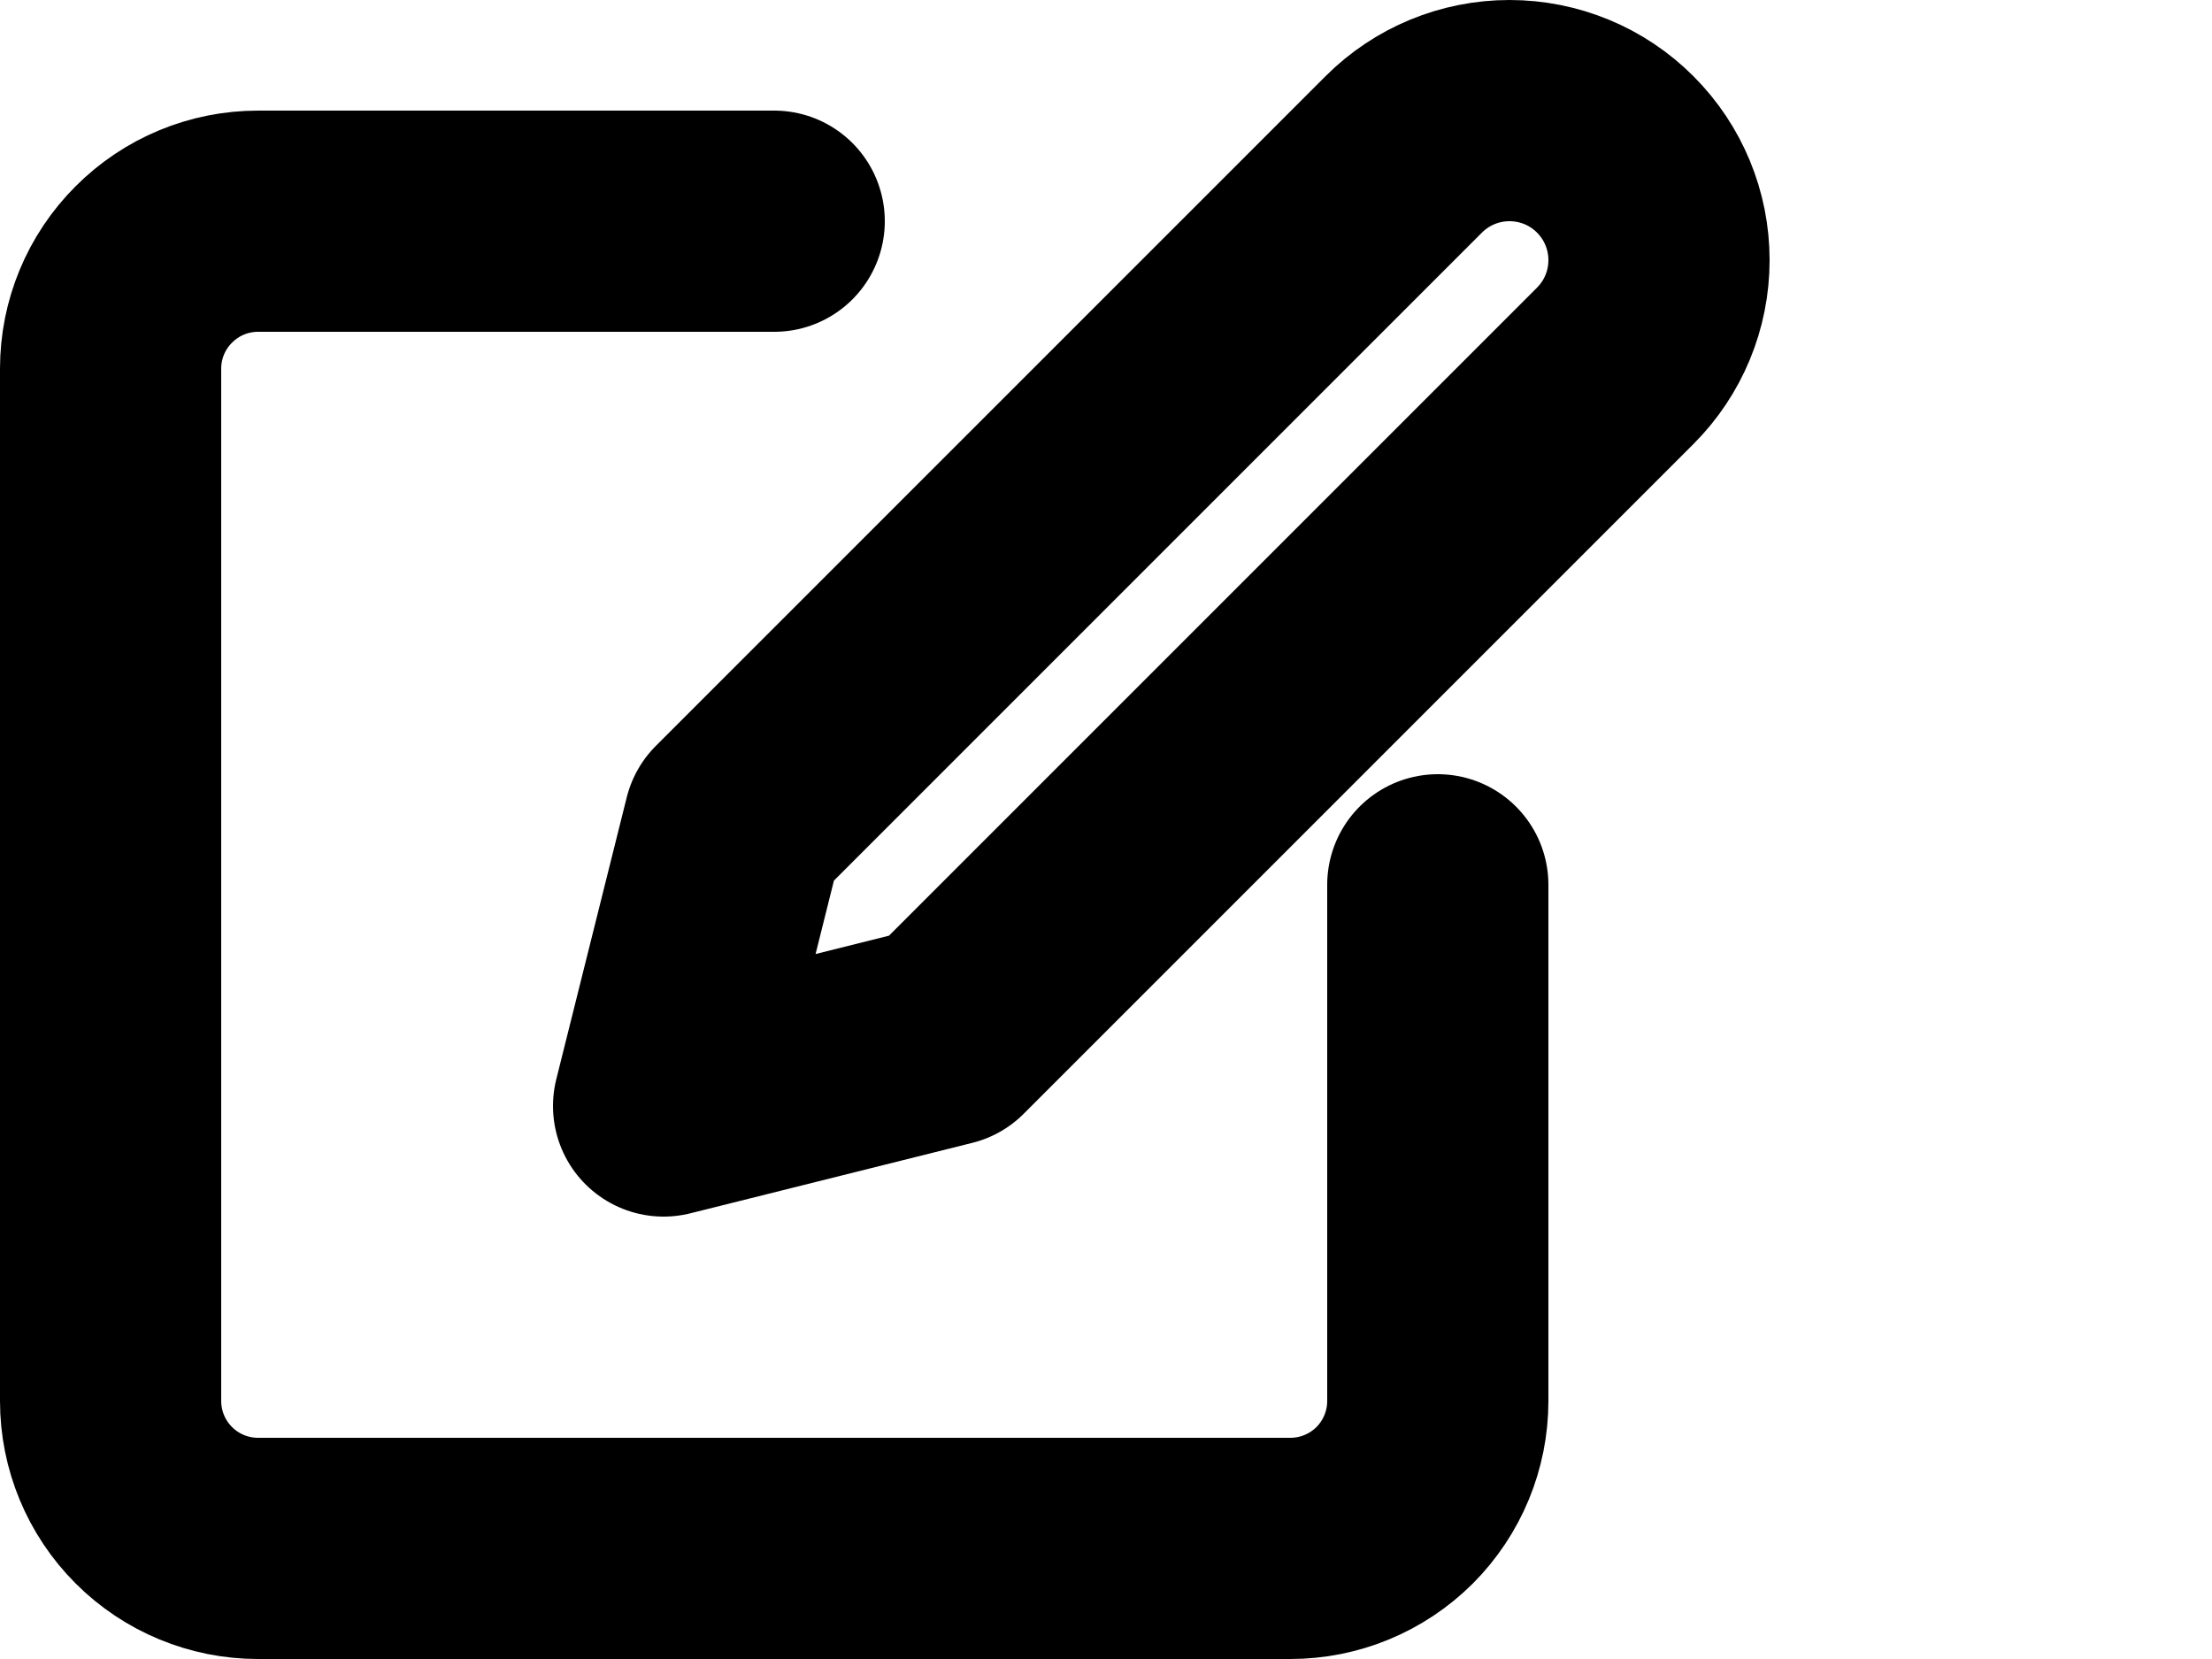
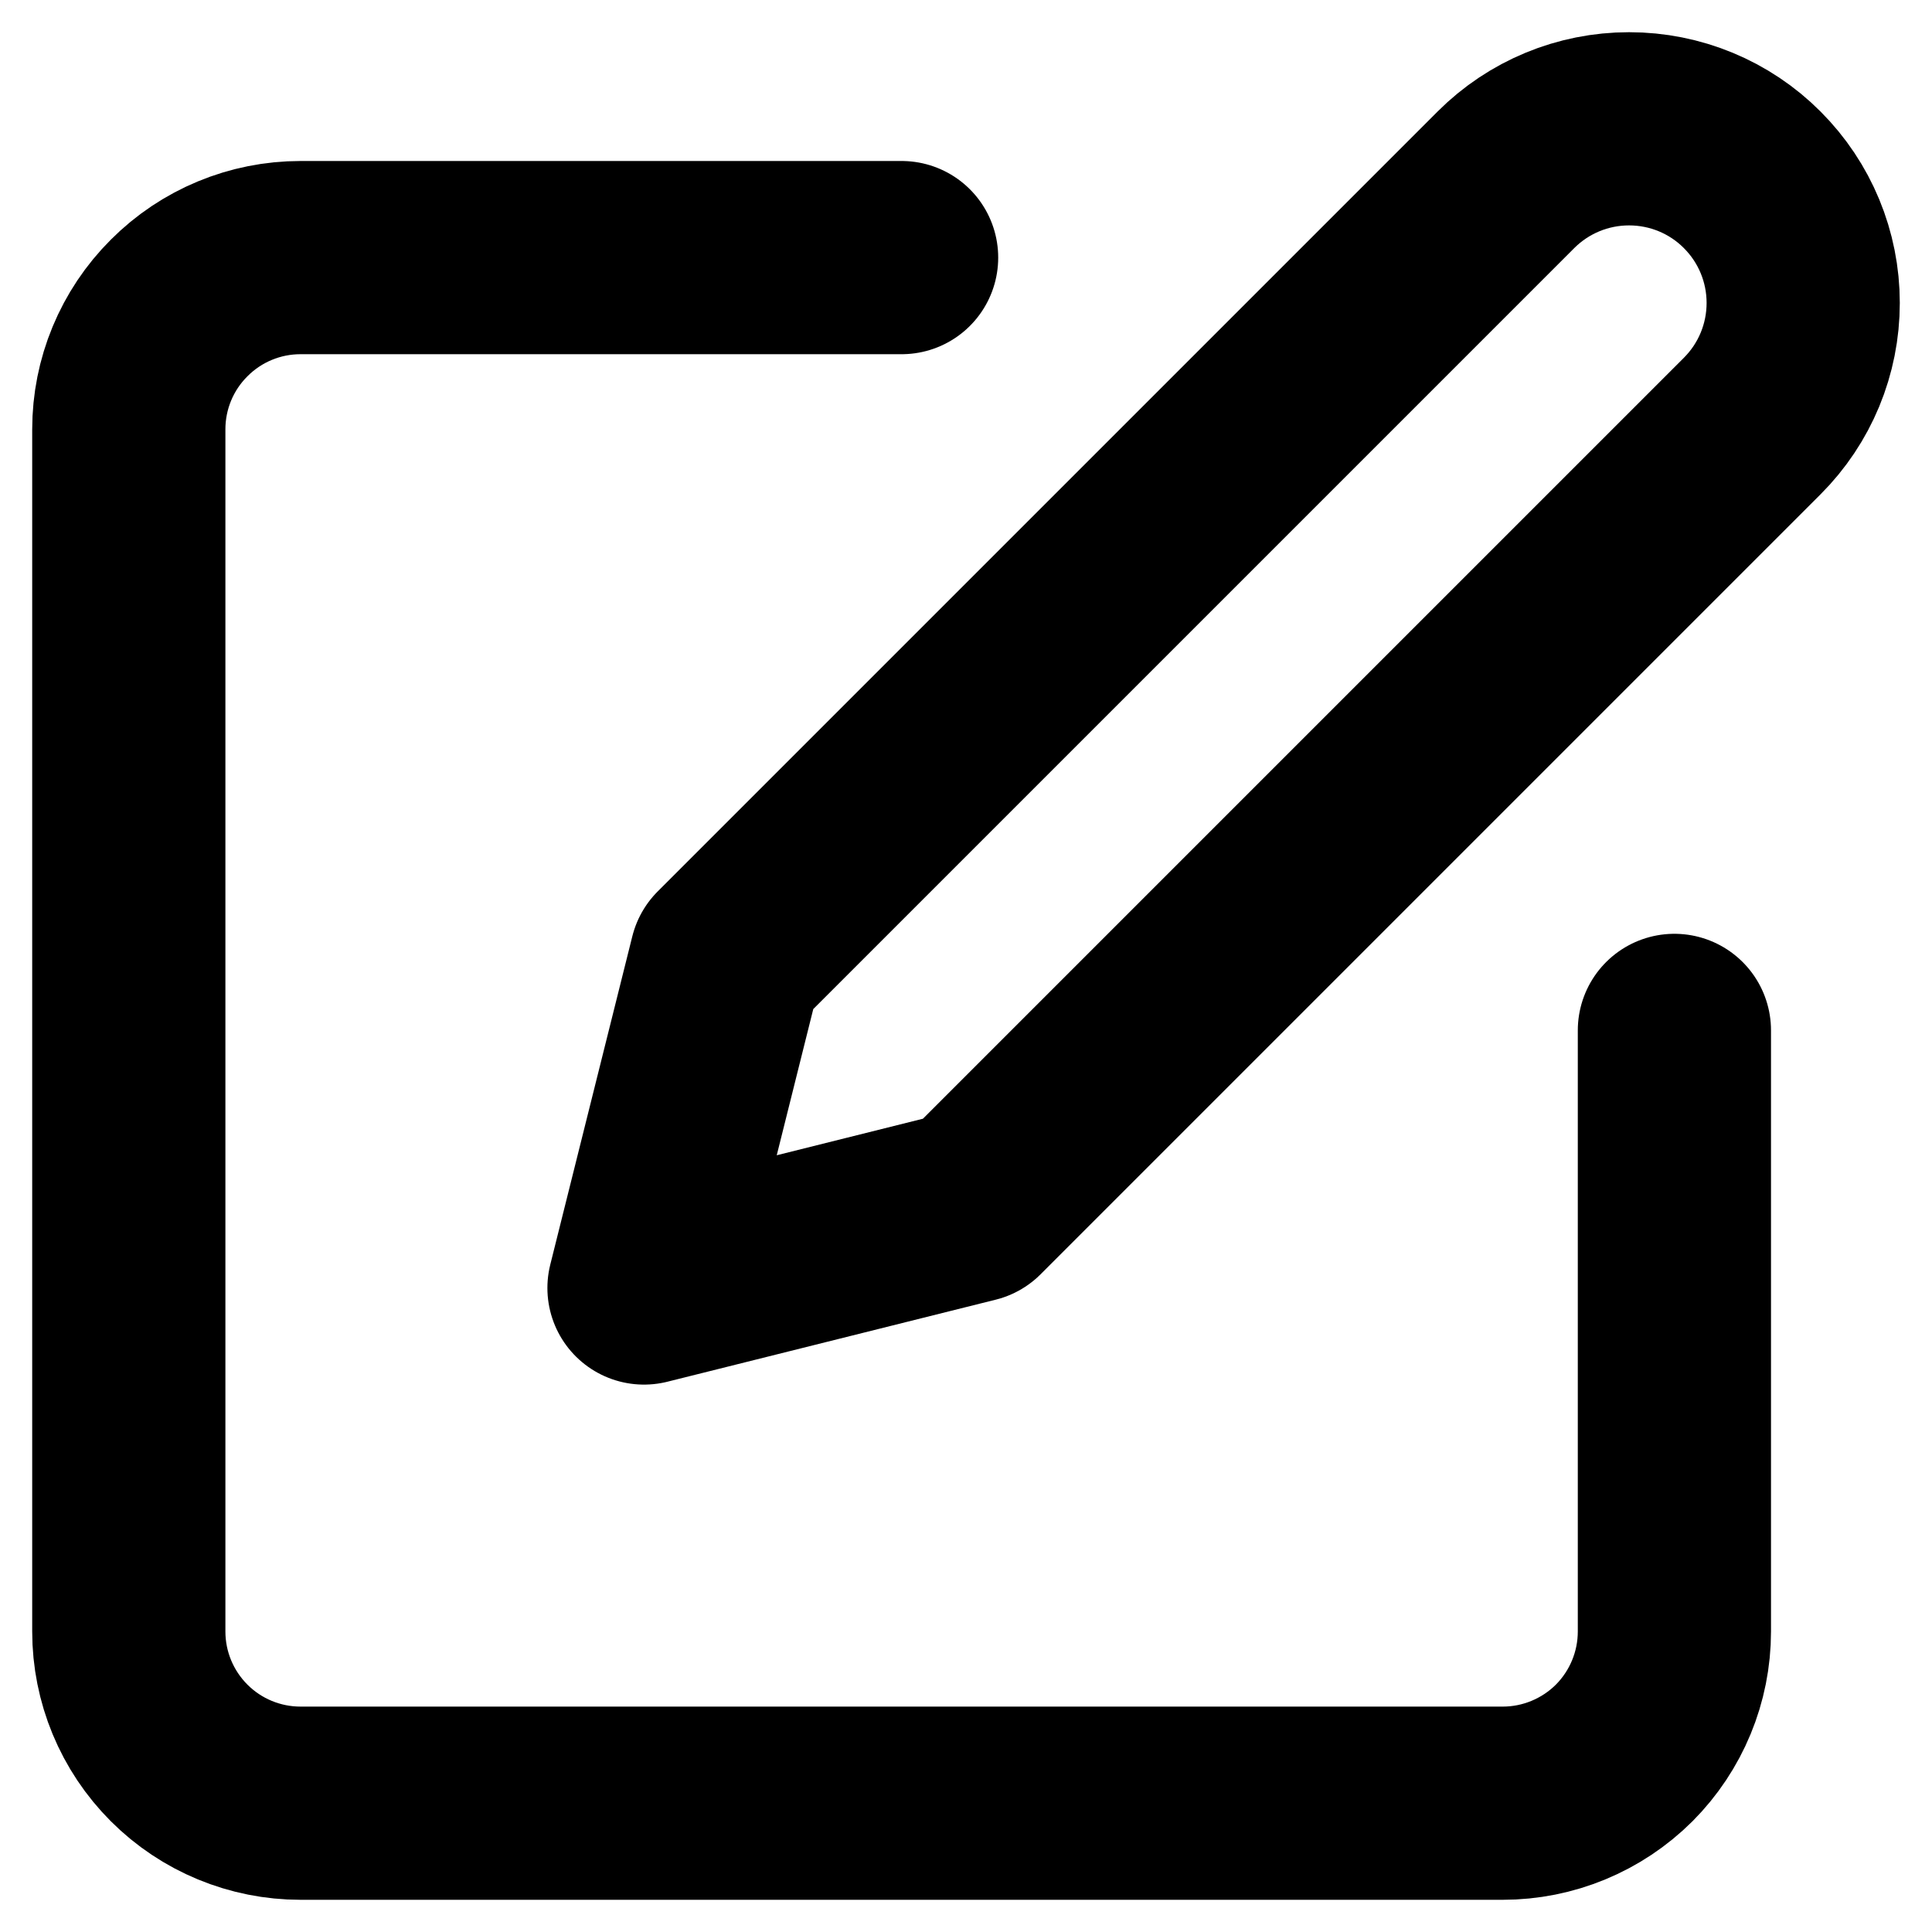
- <svg xmlns="http://www.w3.org/2000/svg" width="20" height="15" viewBox="0 0 20 15" fill="none">
-   <path d="M7 2H2.333C1.98 2 1.641 2.14 1.391 2.391C1.14 2.641 1 2.98 1 3.333V12.667C1 13.02 1.14 13.359 1.391 13.61C1.641 13.86 1.98 14 2.333 14H11.667C12.02 14 12.359 13.86 12.61 13.61C12.86 13.359 13 13.02 13 12.667V8" stroke="black" stroke-width="2" stroke-linecap="round" stroke-linejoin="round" />
-   <path d="M12.692 1.396C12.946 1.142 13.289 1 13.648 1C14.007 1 14.351 1.142 14.604 1.396C14.858 1.65 15 1.993 15 2.352C15 2.711 14.858 3.054 14.604 3.308L8.549 9.363L6 10L6.637 7.451L12.692 1.396Z" stroke="black" stroke-width="2" stroke-linecap="round" stroke-linejoin="round" />
+ <svg xmlns="http://www.w3.org/2000/svg" width="15" height="15" viewBox="0 0 15 15" fill="none">
+   <path d="M7 2H2.333C1.98 2 1.641 2.14 1.391 2.391C1.14 2.641 1 2.98 1 3.333V12.667C1 13.02 1.14 13.359 1.391 13.61C1.641 13.86 1.98 14 2.333 14H11.667C12.02 14 12.359 13.86 12.61 13.61C12.86 13.359 13 13.02 13 12.667V8" stroke="black" stroke-width="1.5" stroke-linecap="round" stroke-linejoin="round" />
+   <path d="M11.692 1.396C11.946 1.142 12.289 1 12.648 1C13.007 1 13.351 1.142 13.604 1.396C13.858 1.65 14 1.993 14 2.352C14 2.711 13.858 3.054 13.604 3.308L7.549 9.363L5 10L5.637 7.451L11.692 1.396Z" stroke="black" stroke-width="1.5" stroke-linecap="round" stroke-linejoin="round" />
</svg>
